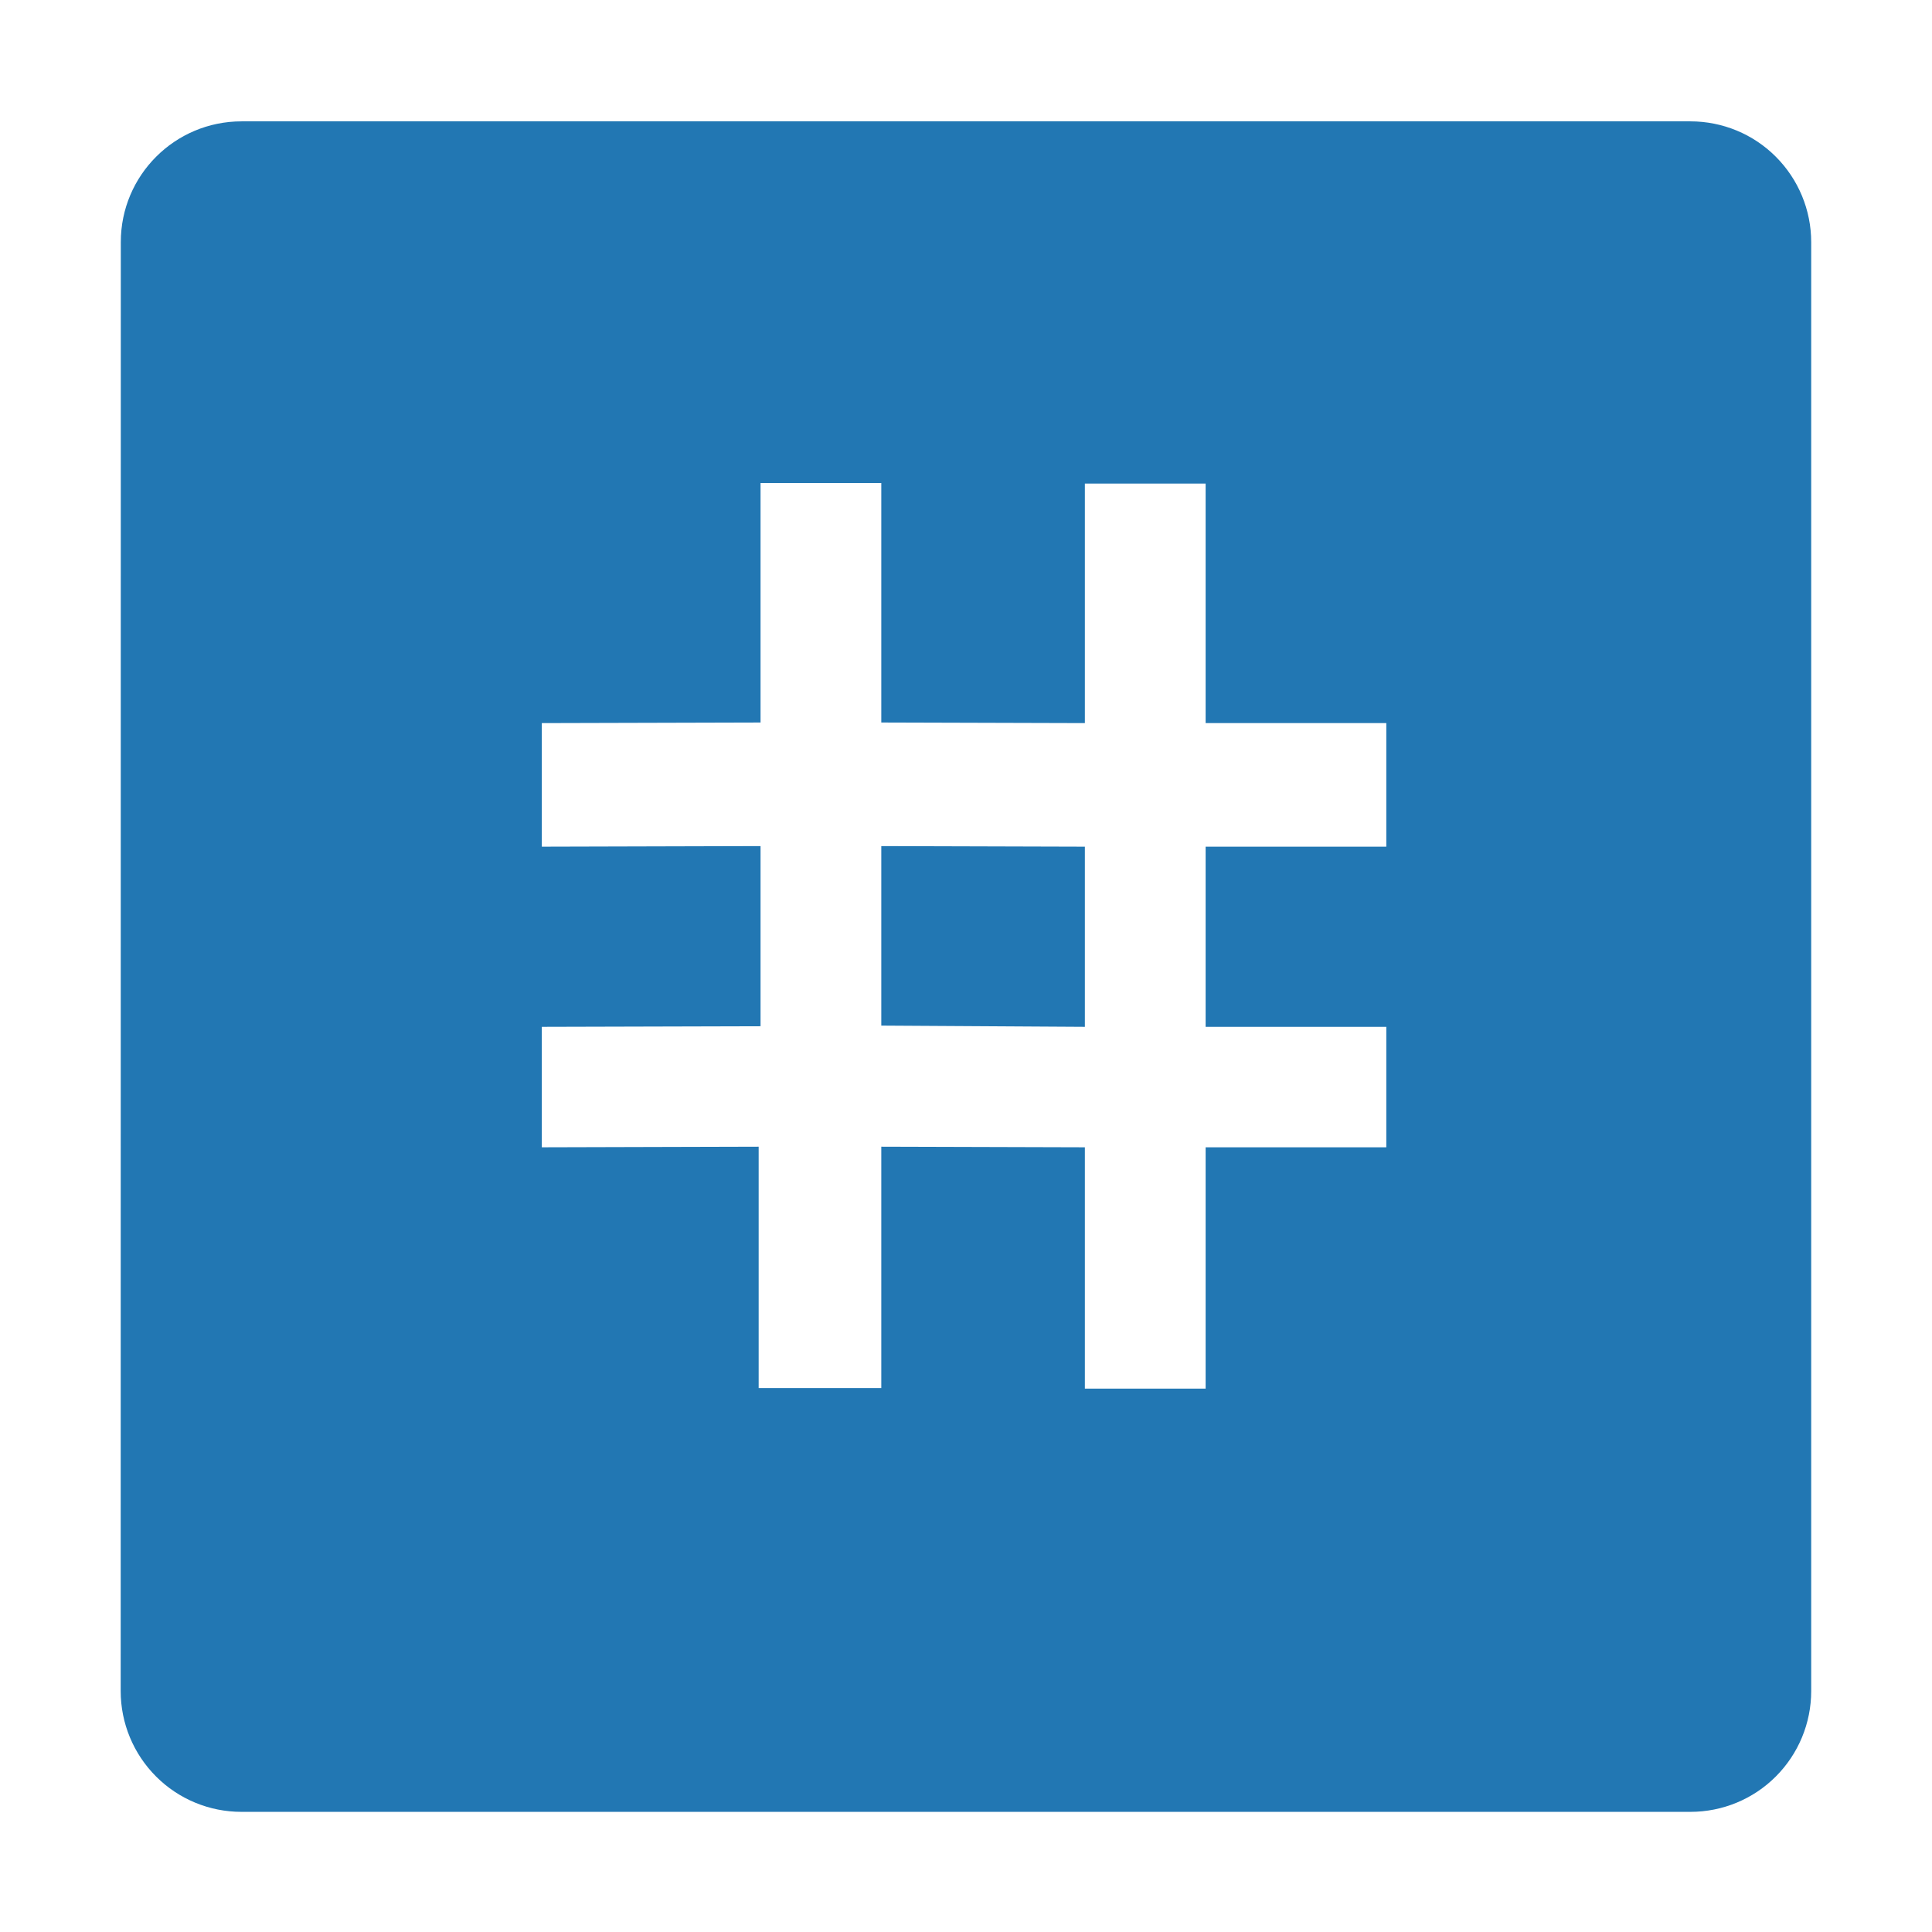
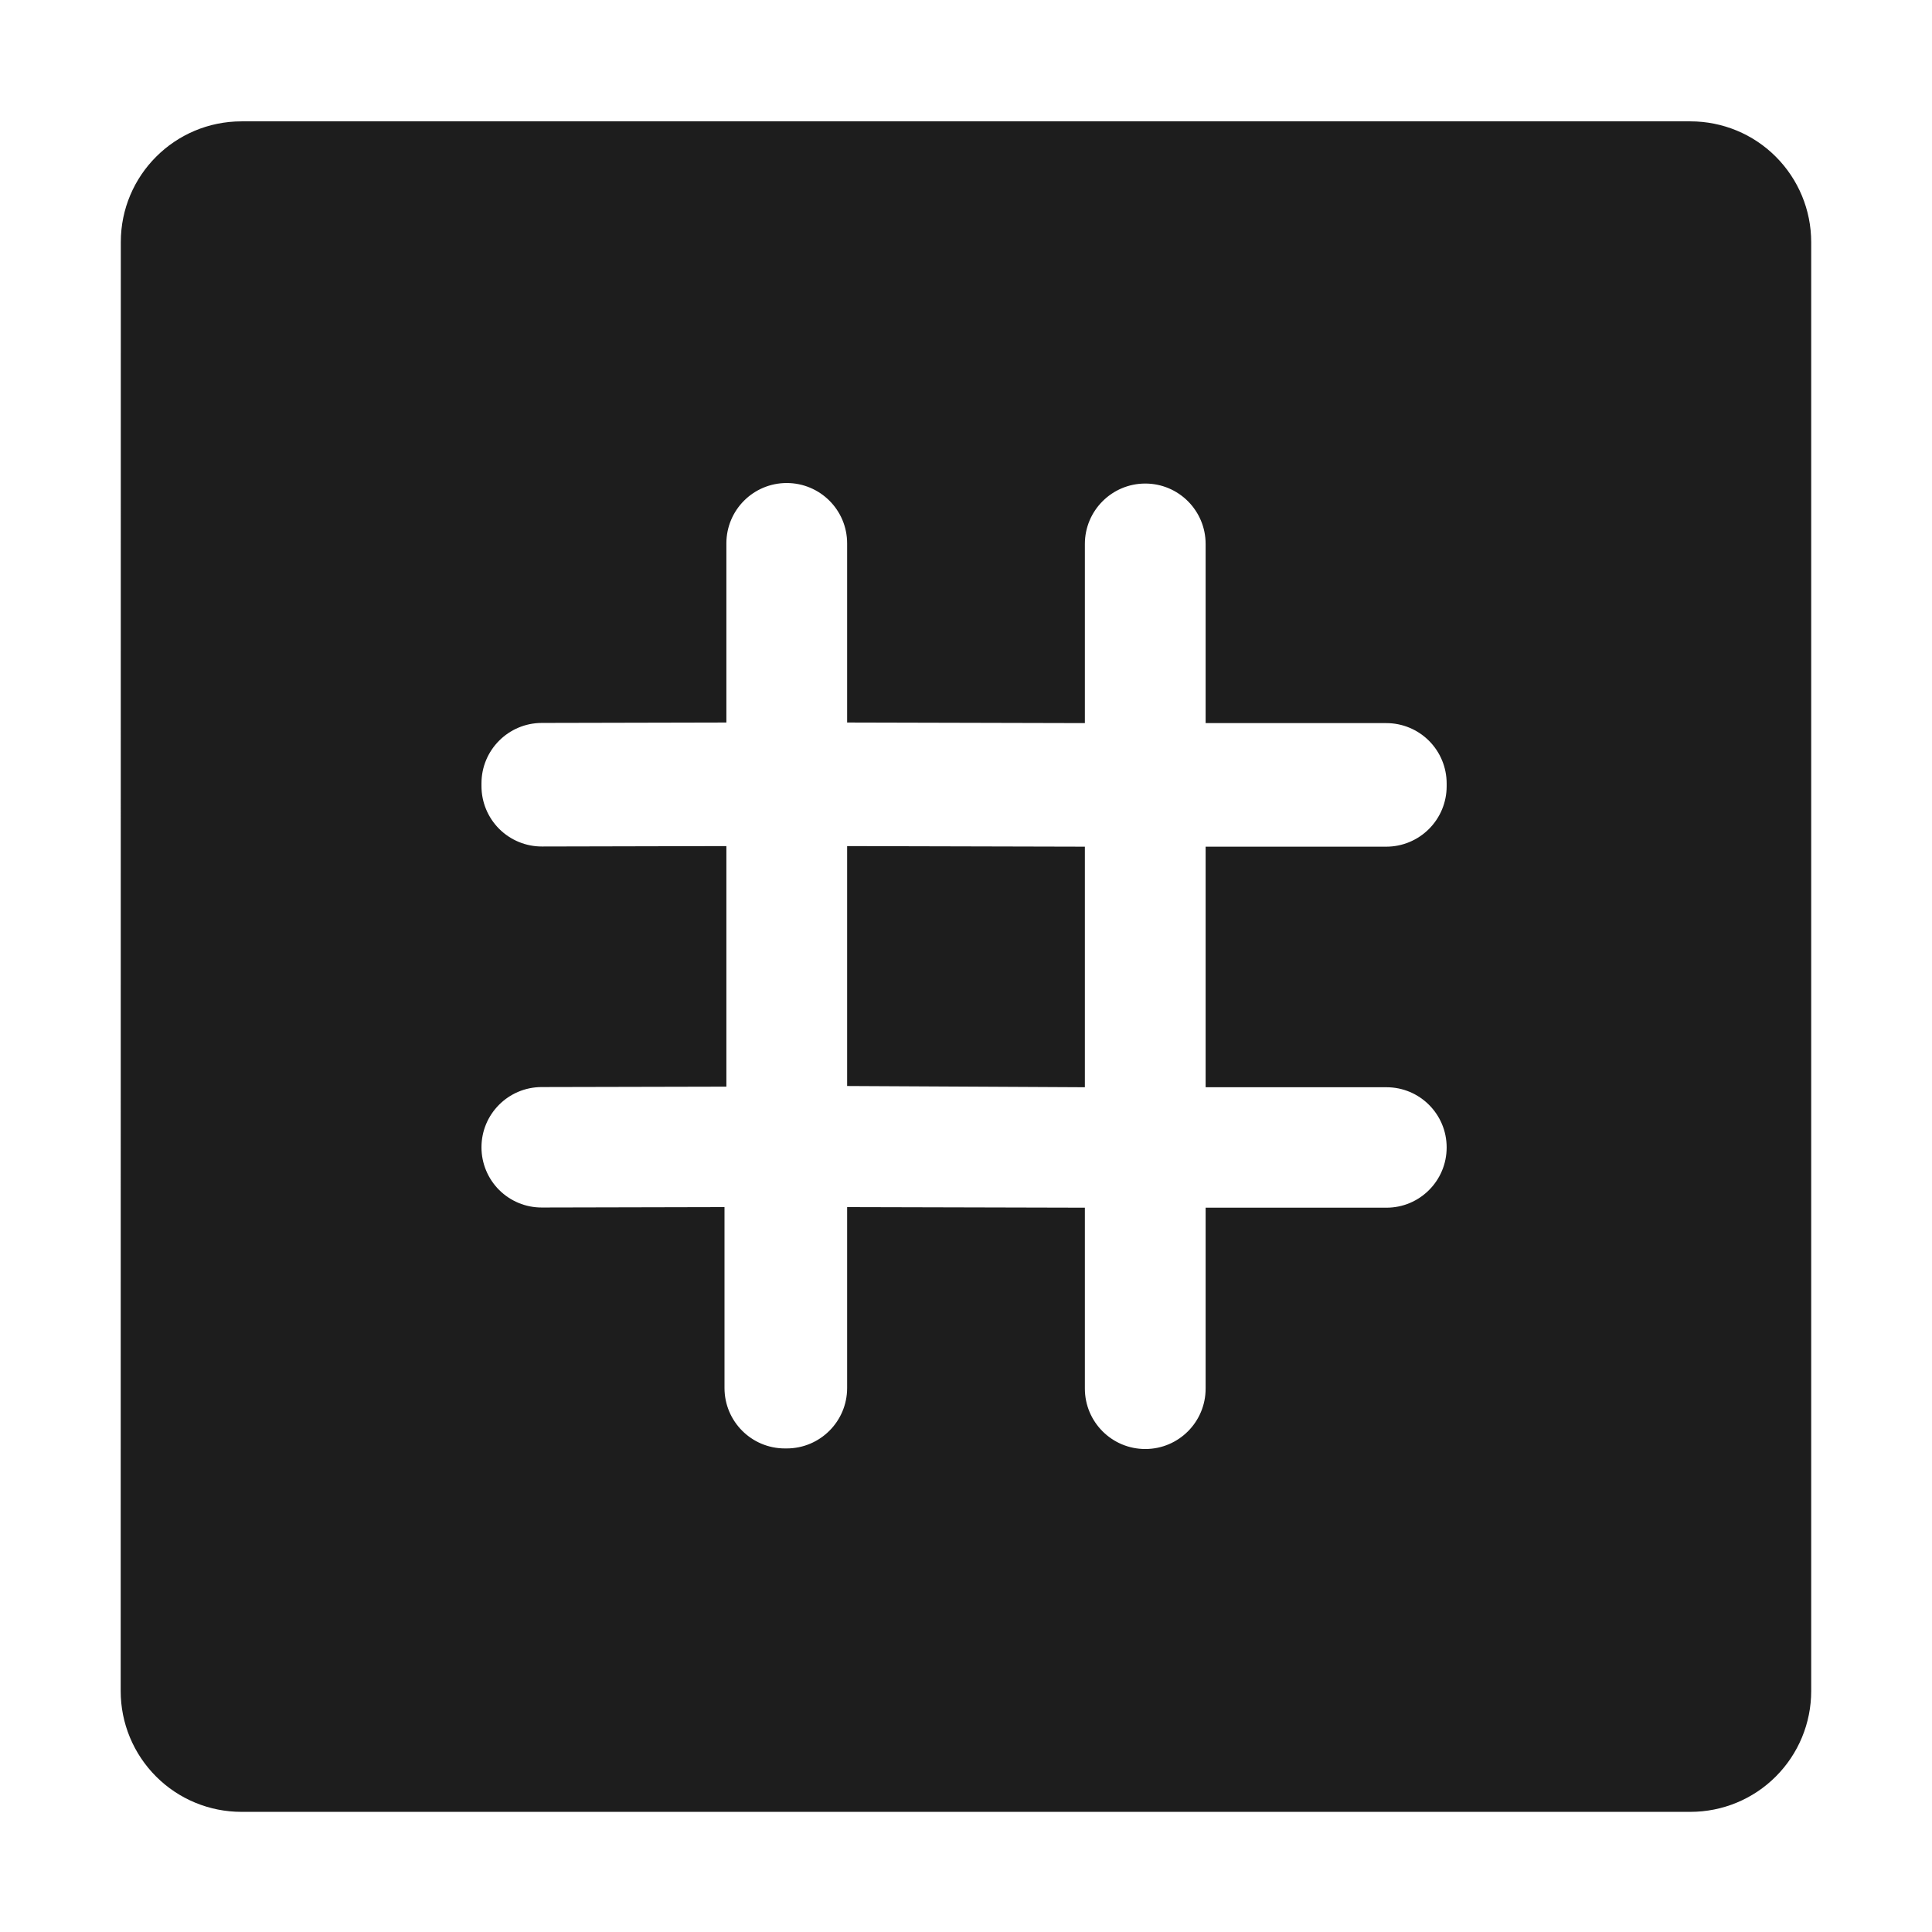
<svg xmlns="http://www.w3.org/2000/svg" width="100%" height="100%" viewBox="0 0 32 32" version="1.1" xml:space="preserve" style="fill-rule:evenodd;clip-rule:evenodd;stroke-linejoin:round;stroke-miterlimit:2;">
  <g transform="matrix(1,0,0,1,-316,-193)">
    <g id="metric" transform="matrix(0.016,0,0,0.032,316,193)">
      <rect x="0" y="0" width="2000" height="1000" style="fill:none;" />
      <g transform="matrix(60.7682,0,0,30.3841,-8722.85,-7279.11)">
-         <path d="M145.601,243.693C145.601,242.557 146.522,241.637 147.658,241.637C152.959,241.637 167.039,241.637 172.34,241.637C172.885,241.637 173.409,241.853 173.794,242.239C174.18,242.625 174.397,243.148 174.397,243.694C174.397,248.995 174.397,263.077 174.397,268.378C174.397,268.924 174.18,269.447 173.794,269.833C173.409,270.219 172.885,270.435 172.34,270.435C167.039,270.435 152.957,270.435 147.656,270.435C147.111,270.435 146.587,270.219 146.202,269.833C145.816,269.447 145.599,268.924 145.599,268.378C145.6,263.077 145.601,248.994 145.601,243.693ZM164.081,251.888L164.081,247.807L162.024,247.807L162.024,251.888L158.556,251.878L158.556,247.798L156.499,247.798L156.499,251.878L152.773,251.888L152.773,253.993L156.499,253.983L156.499,257.052L152.773,257.062L152.773,259.114L156.467,259.104L156.467,263.215L158.556,263.215L158.556,259.104L162.024,259.114L162.024,263.225L164.081,263.225L164.081,259.114L167.159,259.114L167.159,257.062L164.081,257.062L164.081,253.993L167.159,253.993L167.159,251.888L164.081,251.888ZM162.024,253.993L162.024,257.062L158.556,257.041L158.556,253.983L162.024,253.993Z" style="fill:rgb(34,119,179);" />
+         <path d="M145.601,243.693C145.601,242.557 146.522,241.637 147.658,241.637C152.959,241.637 167.039,241.637 172.34,241.637C172.885,241.637 173.409,241.853 173.794,242.239C174.18,242.625 174.397,243.148 174.397,243.694C174.397,248.995 174.397,263.077 174.397,268.378C174.397,268.924 174.18,269.447 173.794,269.833C173.409,270.219 172.885,270.435 172.34,270.435C167.039,270.435 152.957,270.435 147.656,270.435C147.111,270.435 146.587,270.219 146.202,269.833C145.816,269.447 145.599,268.924 145.599,268.378C145.6,263.077 145.601,248.994 145.601,243.693ZM164.081,251.888L164.081,248.836C164.081,248.268 163.621,247.807 163.053,247.807C162.485,247.807 162.024,248.268 162.024,248.836C162.024,250.045 162.024,251.888 162.024,251.888L157.974,251.878L157.974,248.826C157.974,248.258 157.513,247.798 156.945,247.798C156.377,247.798 155.917,248.258 155.917,248.826C155.917,250.035 155.917,251.878 155.917,251.878C155.917,251.878 154.006,251.882 152.771,251.885C152.204,251.887 151.745,252.347 151.745,252.914C151.745,252.93 151.745,252.946 151.745,252.962C151.745,253.235 151.854,253.497 152.047,253.69C152.241,253.883 152.503,253.991 152.776,253.99C154.011,253.987 155.917,253.983 155.917,253.983L155.917,258.081C155.917,258.081 154.003,258.085 152.768,258.088C152.203,258.09 151.745,258.548 151.745,259.114C151.745,259.114 151.745,259.115 151.745,259.115C151.745,259.387 151.853,259.648 152.046,259.841C152.239,260.033 152.5,260.141 152.773,260.14C153.999,260.137 155.885,260.133 155.885,260.133L155.885,263.215C155.885,263.783 156.345,264.244 156.913,264.244C156.924,264.244 156.935,264.244 156.945,264.244C157.513,264.244 157.974,263.783 157.974,263.215C157.974,261.998 157.974,260.133 157.974,260.133L162.024,260.143L162.024,263.225C162.024,263.793 162.485,264.254 163.053,264.254C163.621,264.254 164.081,263.793 164.081,263.225C164.081,262.007 164.081,260.143 164.081,260.143L167.162,260.143C167.728,260.143 168.187,259.684 168.187,259.117C168.187,259.117 168.187,259.117 168.187,259.116C168.187,258.55 167.728,258.091 167.162,258.091C165.946,258.091 164.081,258.091 164.081,258.091L164.081,253.993L167.159,253.993C167.432,253.993 167.693,253.884 167.886,253.691C168.079,253.498 168.187,253.237 168.187,252.964C168.187,252.948 168.187,252.932 168.187,252.916C168.187,252.643 168.079,252.382 167.886,252.189C167.693,251.996 167.432,251.888 167.159,251.888C165.943,251.888 164.081,251.888 164.081,251.888ZM162.024,253.993L162.024,258.091L157.974,258.07L157.974,253.983L162.024,253.993Z" style="fill:rgb(29,29,29);" />
      </g>
    </g>
  </g>
</svg>
